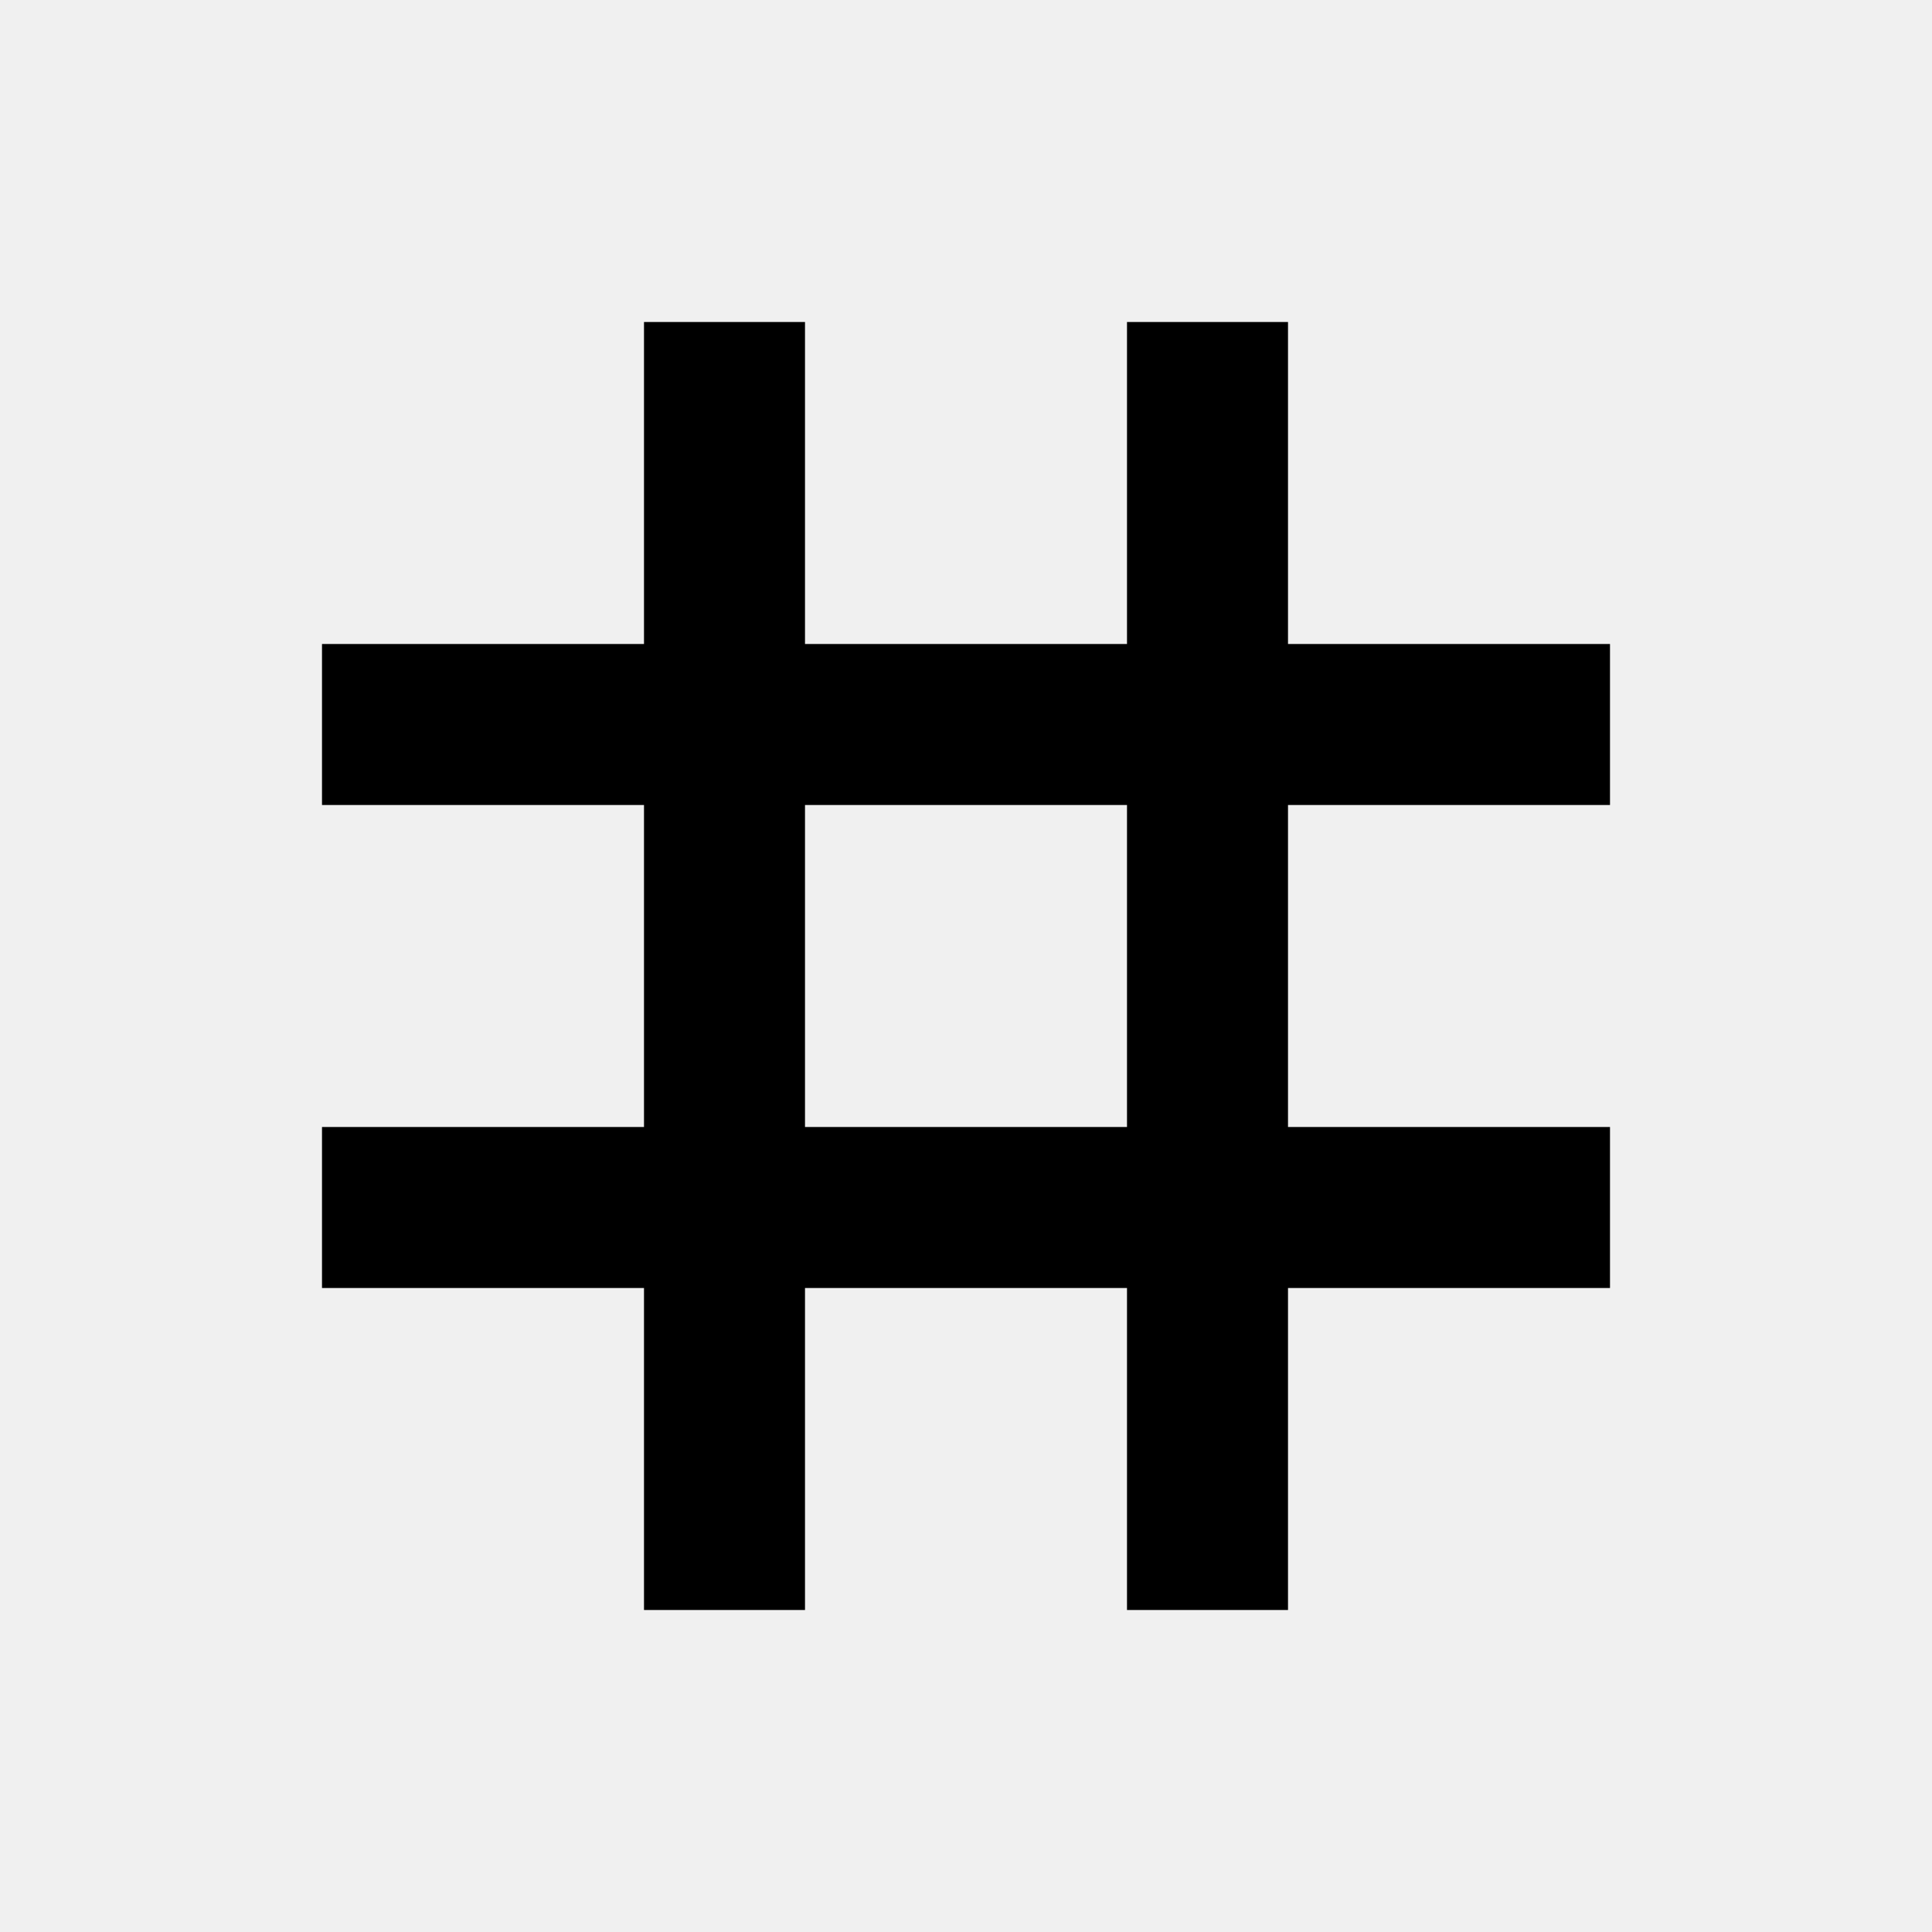
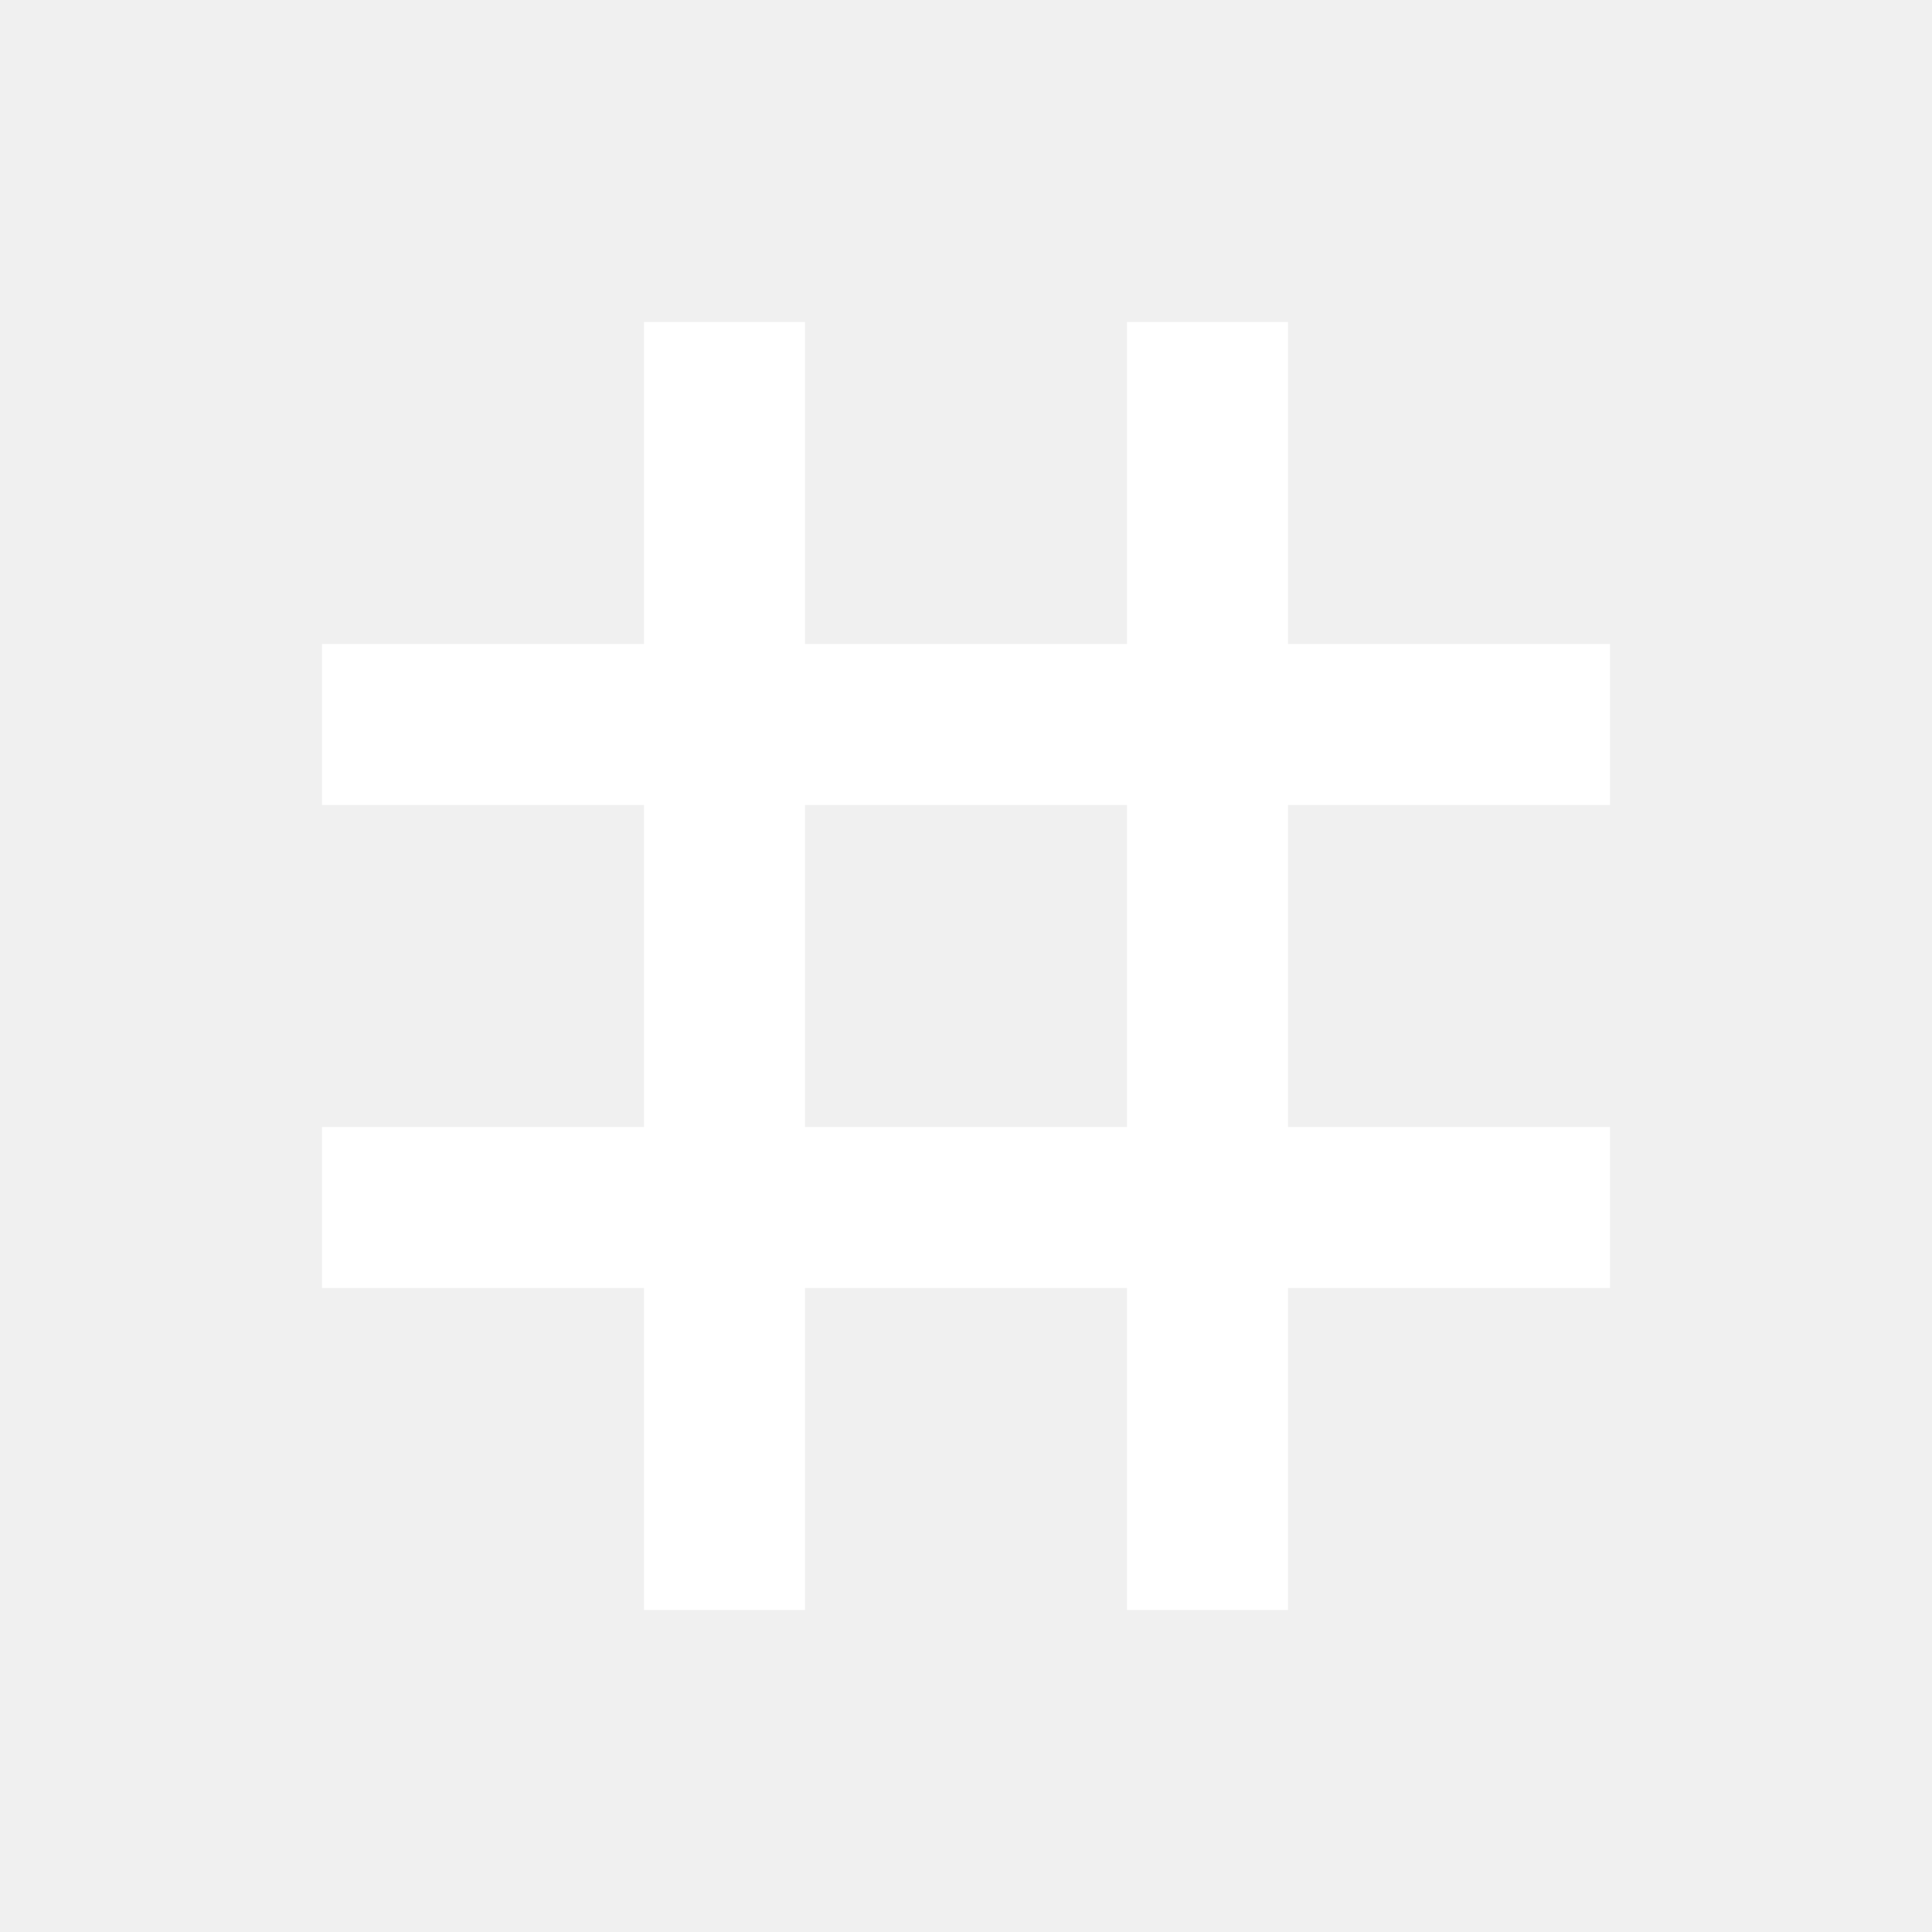
- <svg xmlns="http://www.w3.org/2000/svg" enable-background="new 0 0 24 24" height="24px" viewBox="0 0 24 24" width="24px" fill="#000000">
+ <svg xmlns="http://www.w3.org/2000/svg" enable-background="new 0 0 24 24" height="24px" viewBox="0 0 24 24" width="24px" fill="white">
  <g>
    <rect fill="none" height="24" width="24" />
  </g>
  <g>
    <path d="M20,10V8h-4V4h-2v4h-4V4H8v4H4v2h4v4H4v2h4v4h2v-4h4v4h2v-4h4v-2h-4v-4H20z M14,14h-4v-4h4V14z" />
  </g>
</svg>
